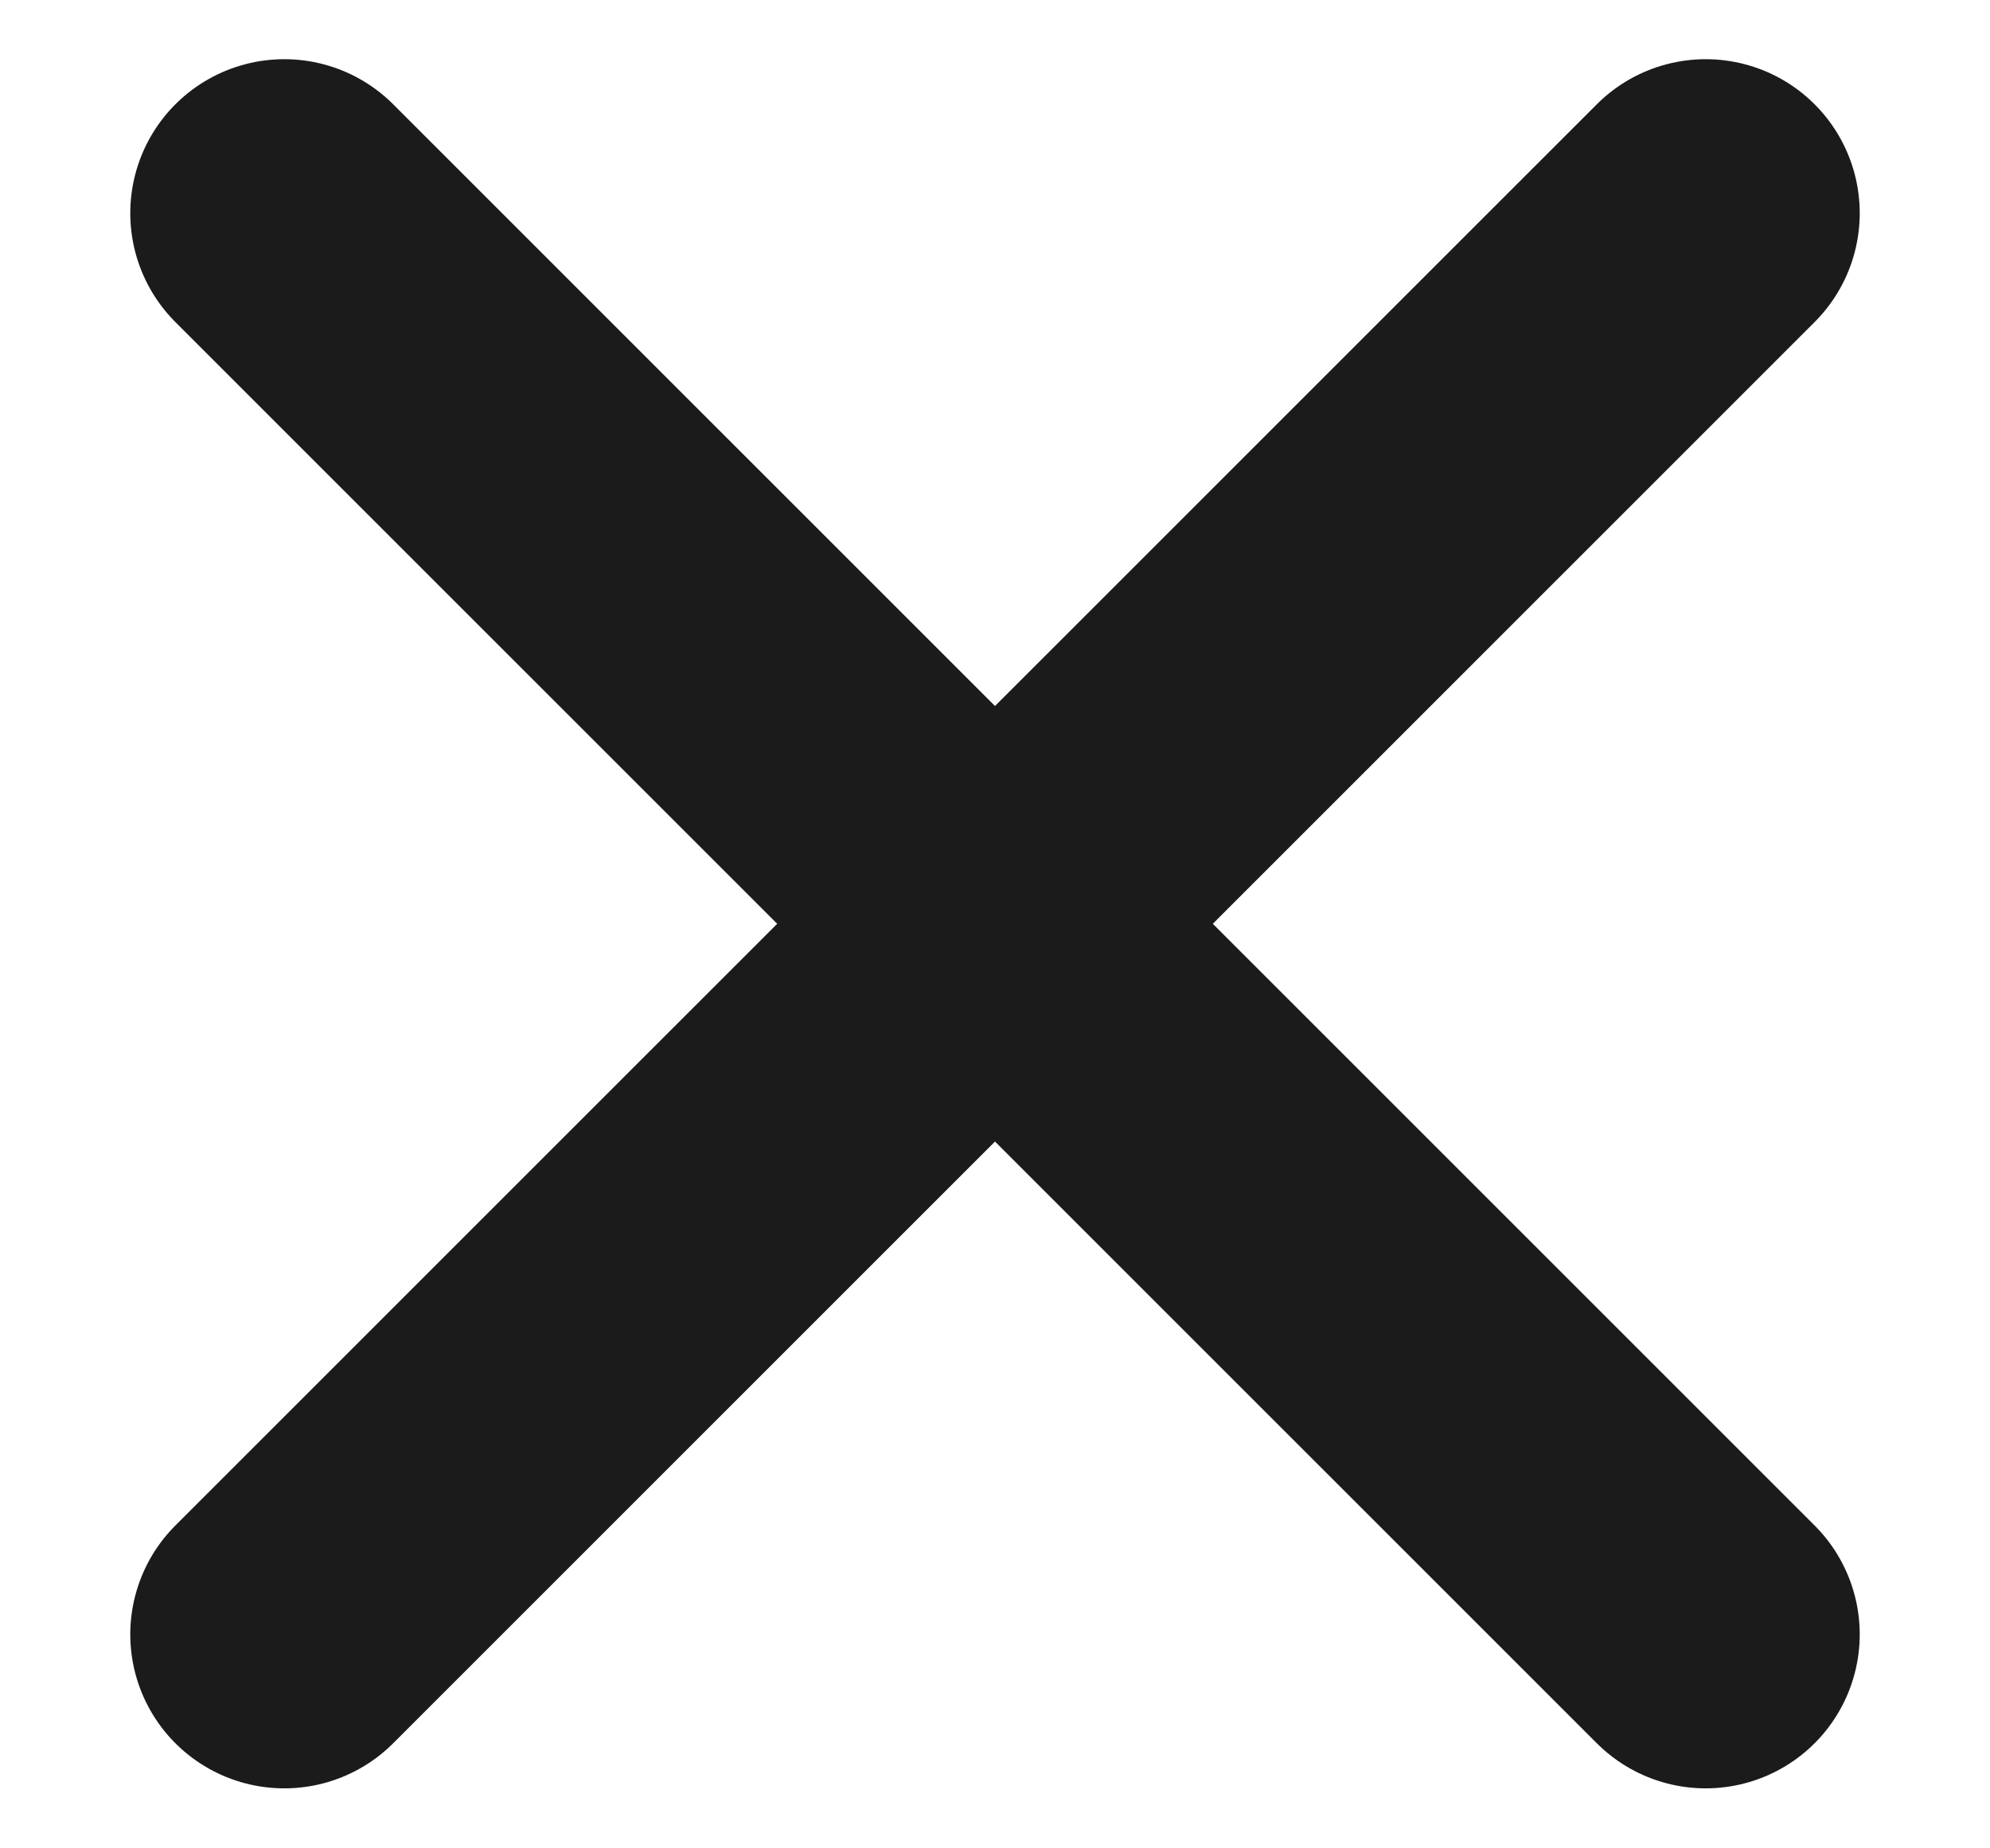
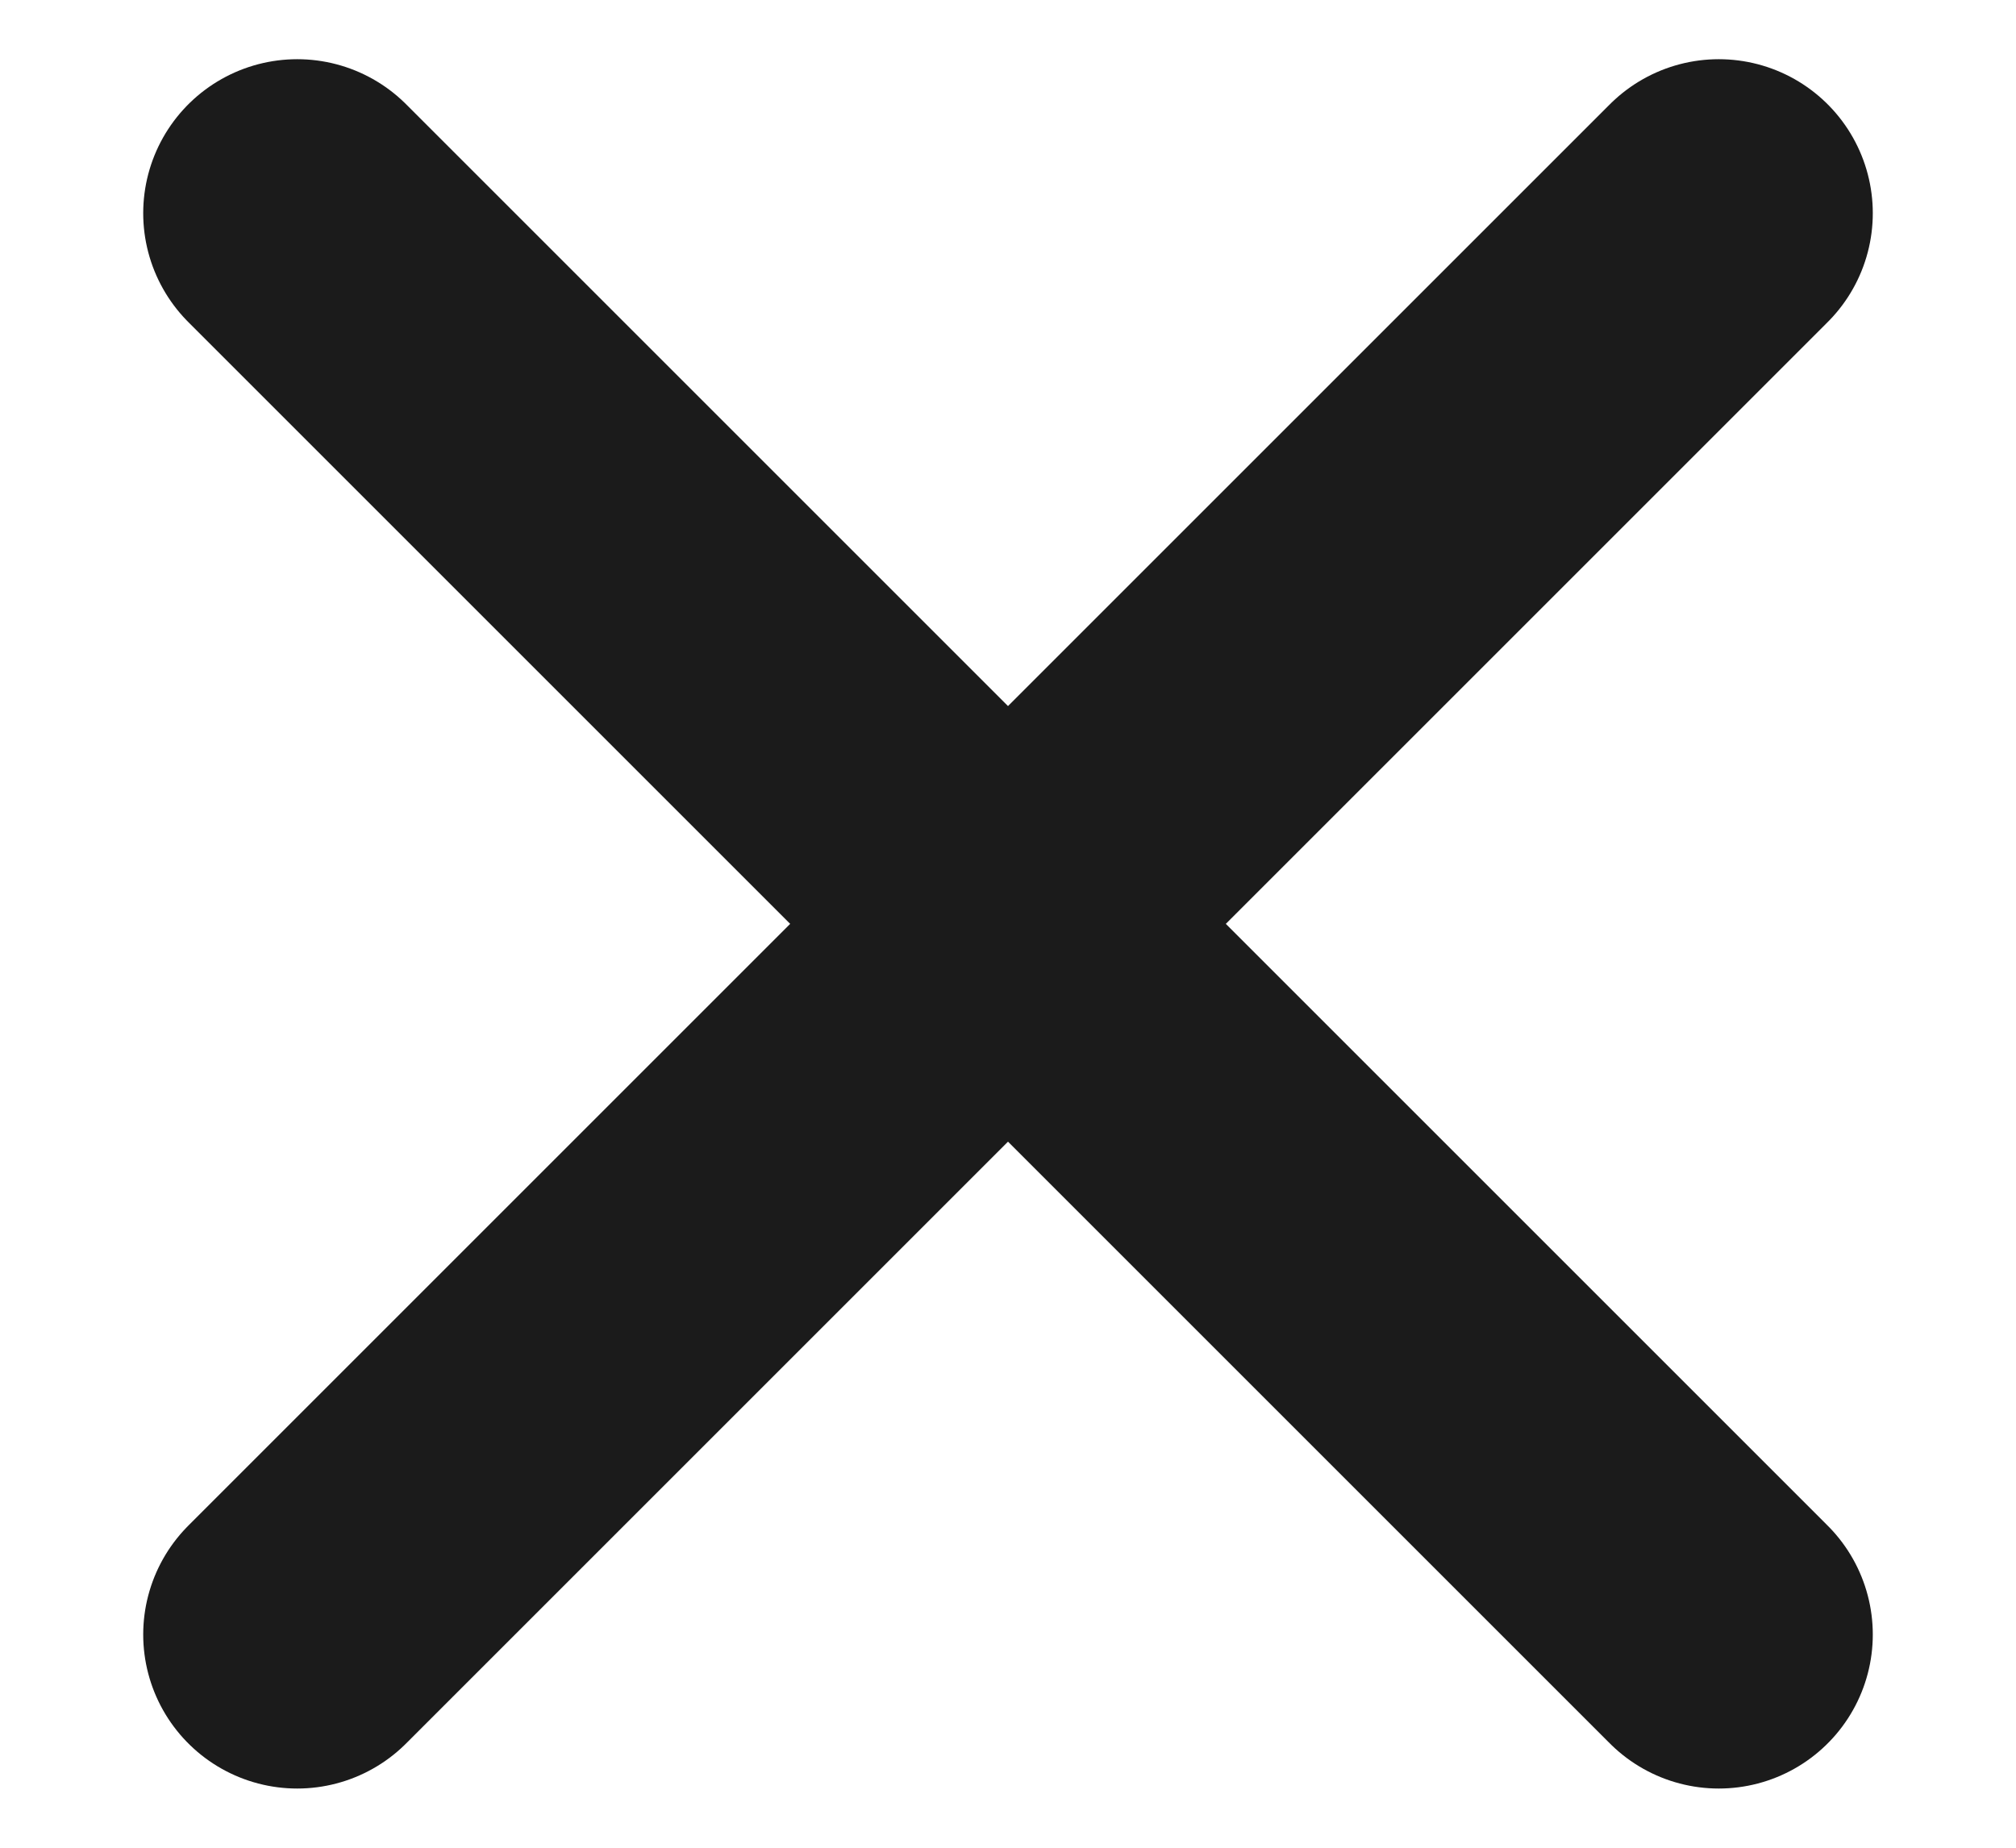
- <svg xmlns="http://www.w3.org/2000/svg" width="14" height="13" viewBox="0 0 14 13" fill="none">
+ <svg xmlns="http://www.w3.org/2000/svg" width="12" height="11" viewBox="0 0 14 13" fill="none">
  <path id="Vector" d="M12 11.5L7 6.5M7 6.5L2 1.5M7 6.5L12 1.5M7 6.5L2 11.5" stroke="#1B1B1B" stroke-width="2.167" stroke-linecap="round" stroke-linejoin="round" />
</svg>
